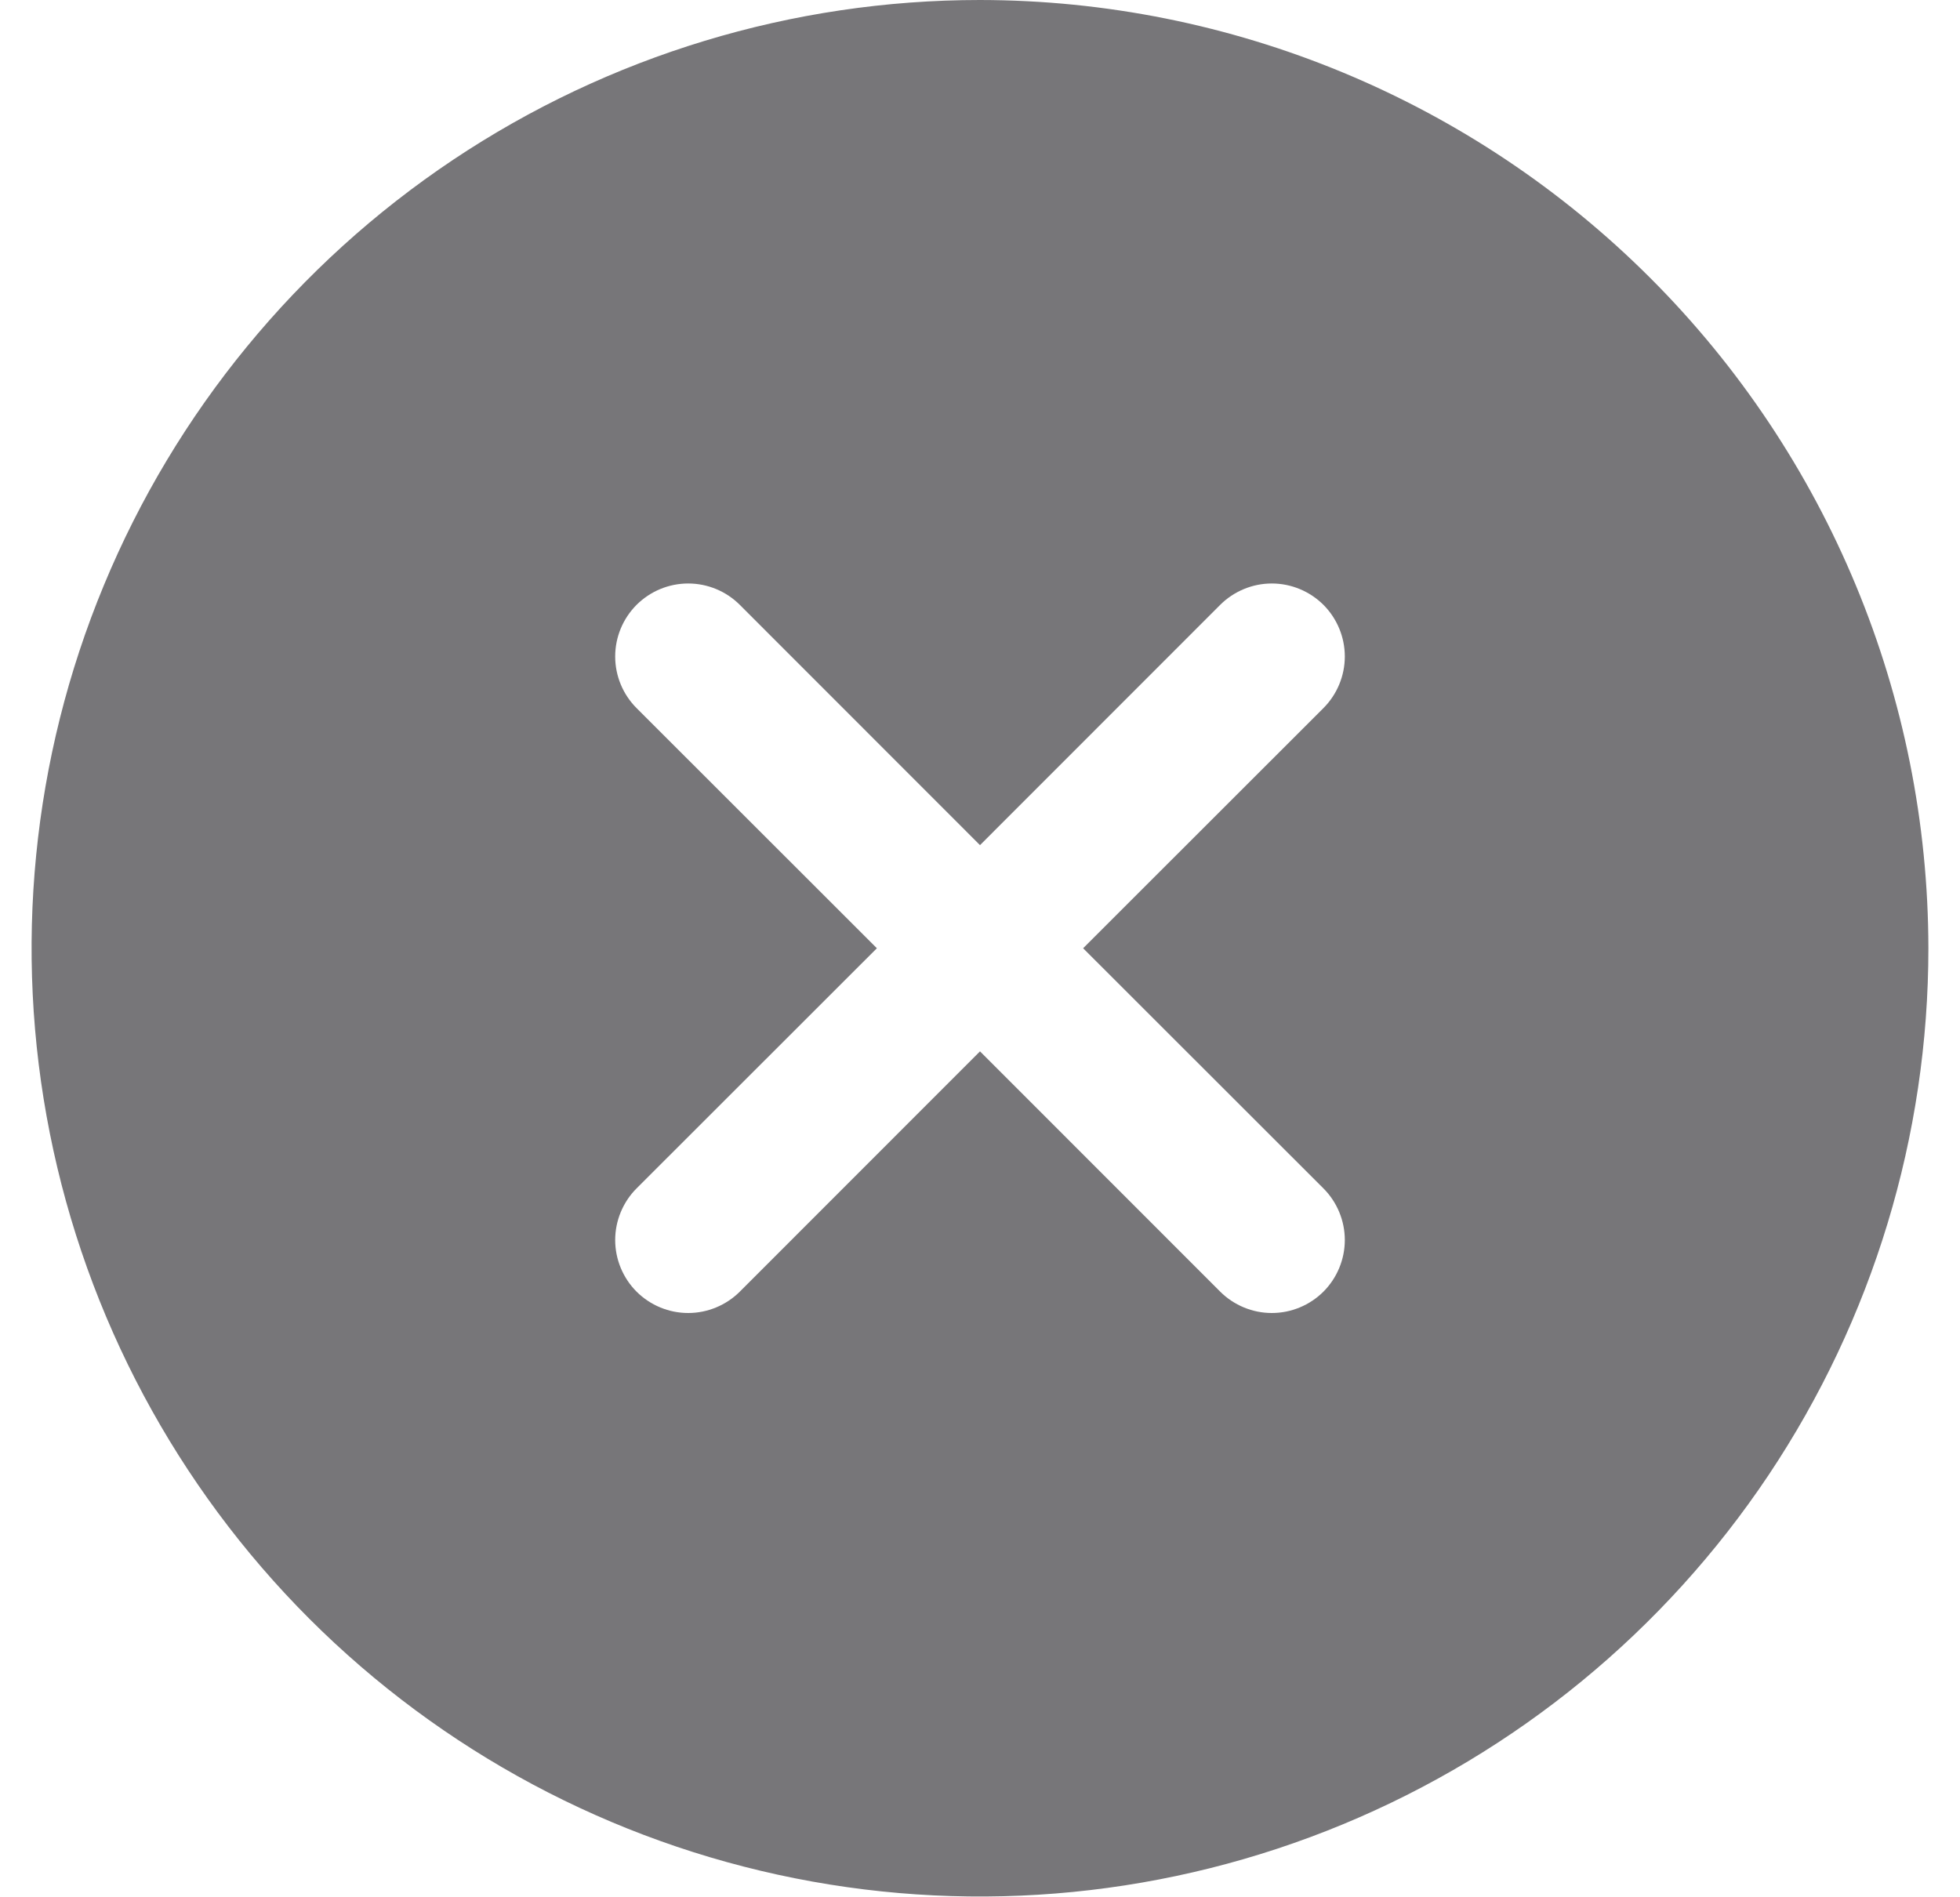
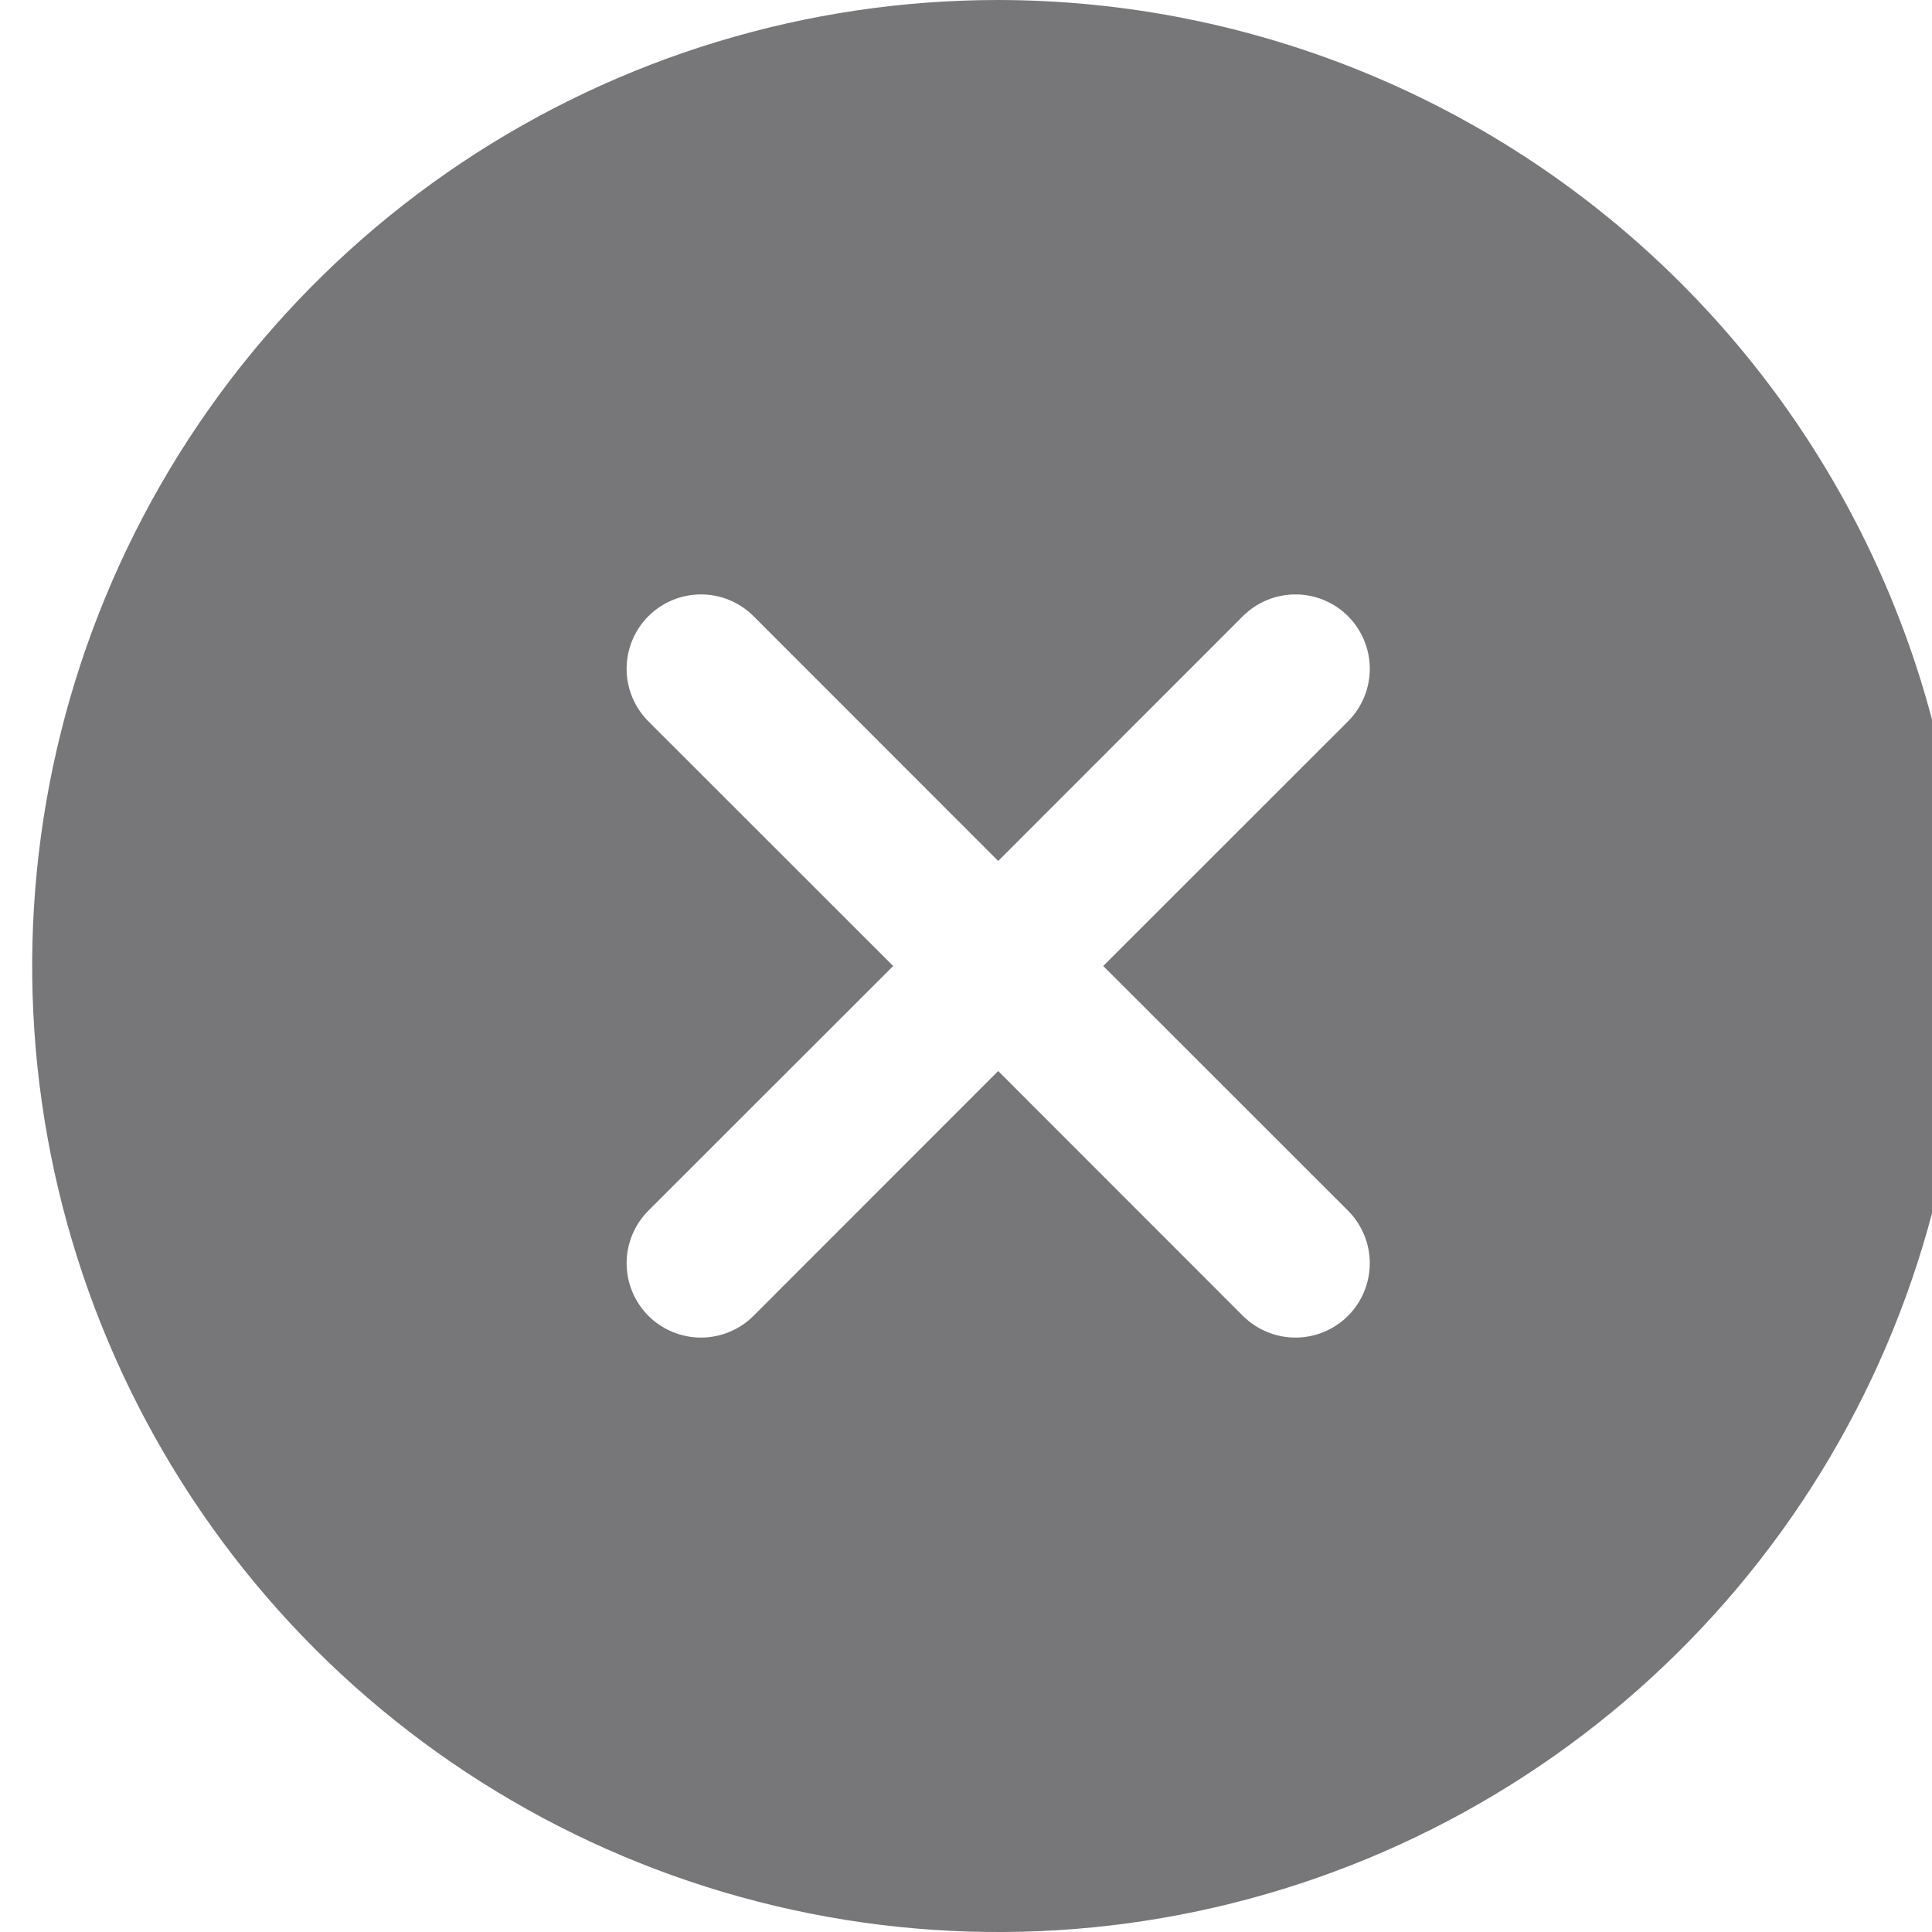
- <svg xmlns="http://www.w3.org/2000/svg" width="31" height="30" viewBox="0 0 31 30" fill="none">
+ <svg xmlns="http://www.w3.org/2000/svg" width="30" height="30" viewBox="0 0 30 30" fill="none">
  <path d="M15.5 0C12.533 0 9.633 0.88 7.166 2.528C4.7 4.176 2.777 6.519 1.642 9.26C0.506 12.001 0.209 15.017 0.788 17.926C1.367 20.836 2.796 23.509 4.893 25.607C6.991 27.704 9.664 29.133 12.574 29.712C15.483 30.291 18.499 29.994 21.24 28.858C23.981 27.723 26.324 25.8 27.972 23.334C29.62 20.867 30.5 17.967 30.5 15C30.496 11.023 28.914 7.21 26.102 4.398C23.29 1.586 19.477 0.004 15.5 0ZM20.932 18.799C21.039 18.906 21.124 19.034 21.182 19.174C21.24 19.314 21.27 19.464 21.27 19.615C21.27 19.767 21.24 19.917 21.182 20.057C21.124 20.197 21.039 20.325 20.932 20.432C20.825 20.539 20.697 20.624 20.557 20.682C20.417 20.74 20.267 20.77 20.115 20.77C19.964 20.77 19.814 20.74 19.674 20.682C19.534 20.624 19.406 20.539 19.299 20.432L15.5 16.631L11.701 20.432C11.594 20.539 11.466 20.624 11.326 20.682C11.186 20.74 11.036 20.77 10.885 20.77C10.733 20.77 10.583 20.74 10.443 20.682C10.303 20.624 10.175 20.539 10.068 20.432C9.961 20.325 9.876 20.197 9.818 20.057C9.76 19.917 9.73 19.767 9.73 19.615C9.73 19.464 9.76 19.314 9.818 19.174C9.876 19.034 9.961 18.906 10.068 18.799L13.869 15L10.068 11.201C9.852 10.985 9.73 10.691 9.73 10.385C9.73 10.078 9.852 9.785 10.068 9.568C10.285 9.352 10.578 9.23 10.885 9.23C11.191 9.23 11.485 9.352 11.701 9.568L15.5 13.369L19.299 9.568C19.406 9.461 19.534 9.376 19.674 9.318C19.814 9.26 19.964 9.23 20.115 9.23C20.267 9.23 20.417 9.26 20.557 9.318C20.697 9.376 20.825 9.461 20.932 9.568C21.039 9.675 21.124 9.803 21.182 9.943C21.24 10.083 21.27 10.233 21.27 10.385C21.27 10.536 21.24 10.686 21.182 10.826C21.124 10.966 21.039 11.094 20.932 11.201L17.131 15L20.932 18.799Z" fill="#777679" />
</svg>
